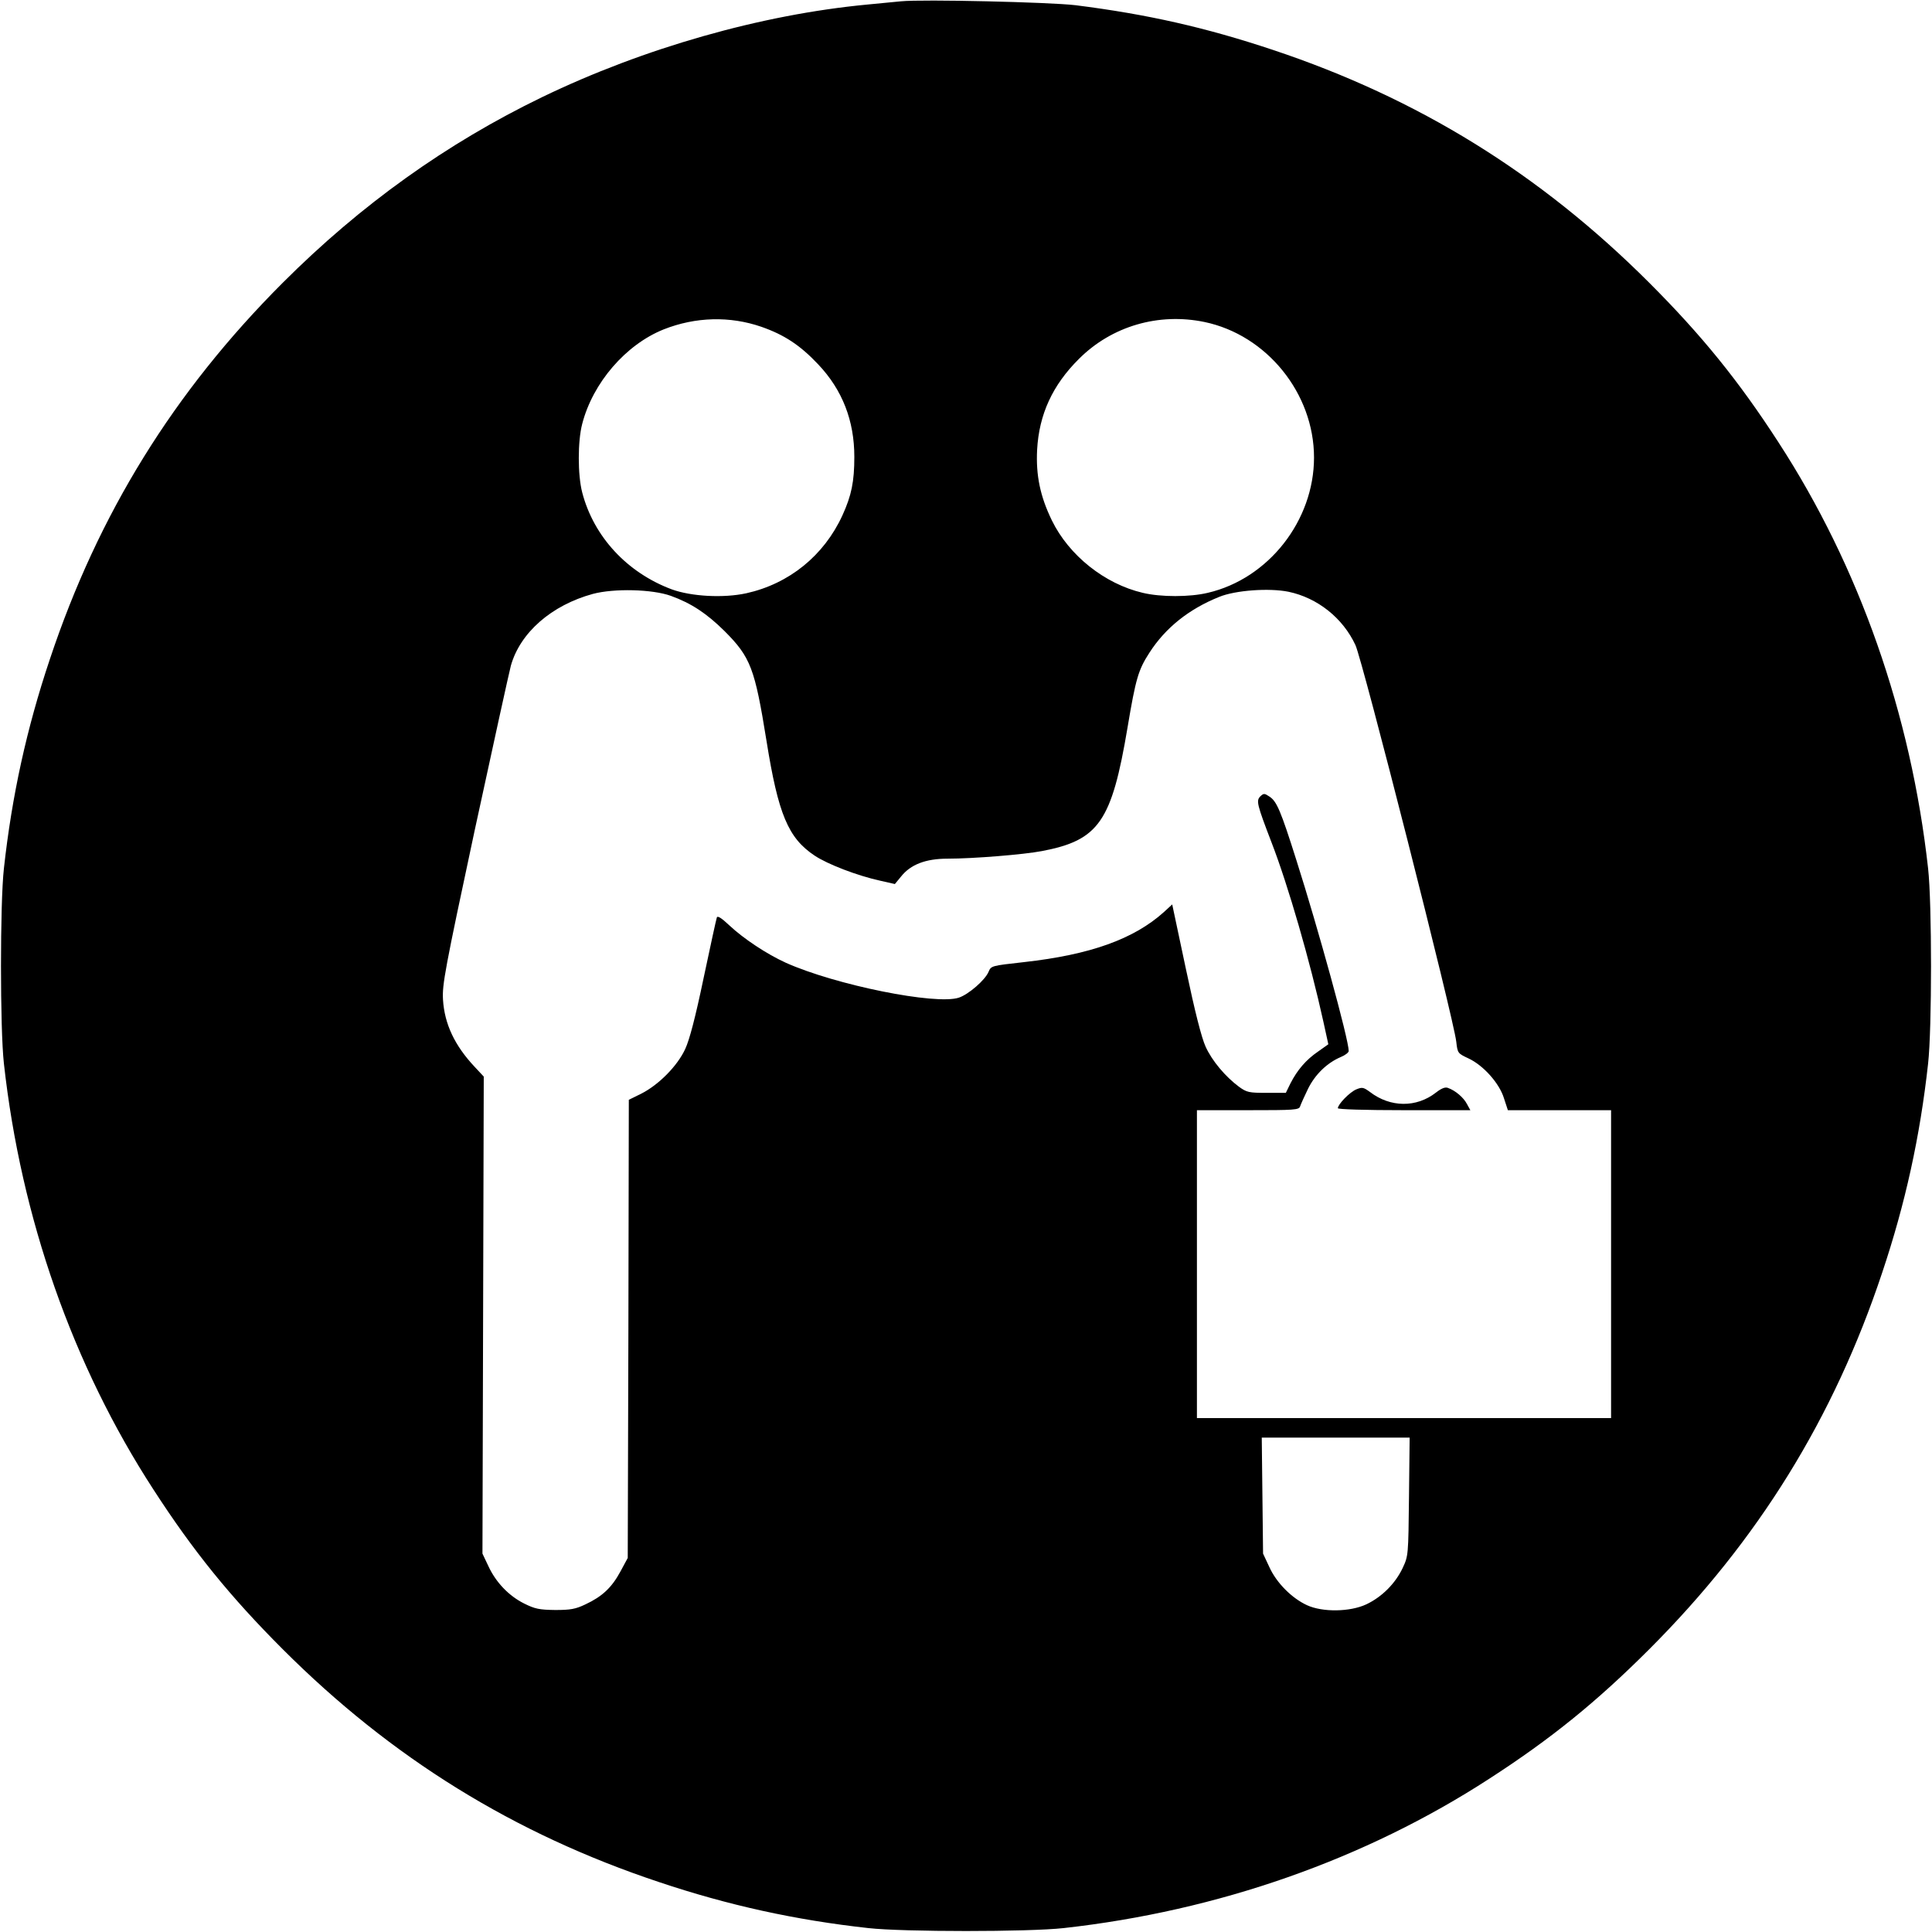
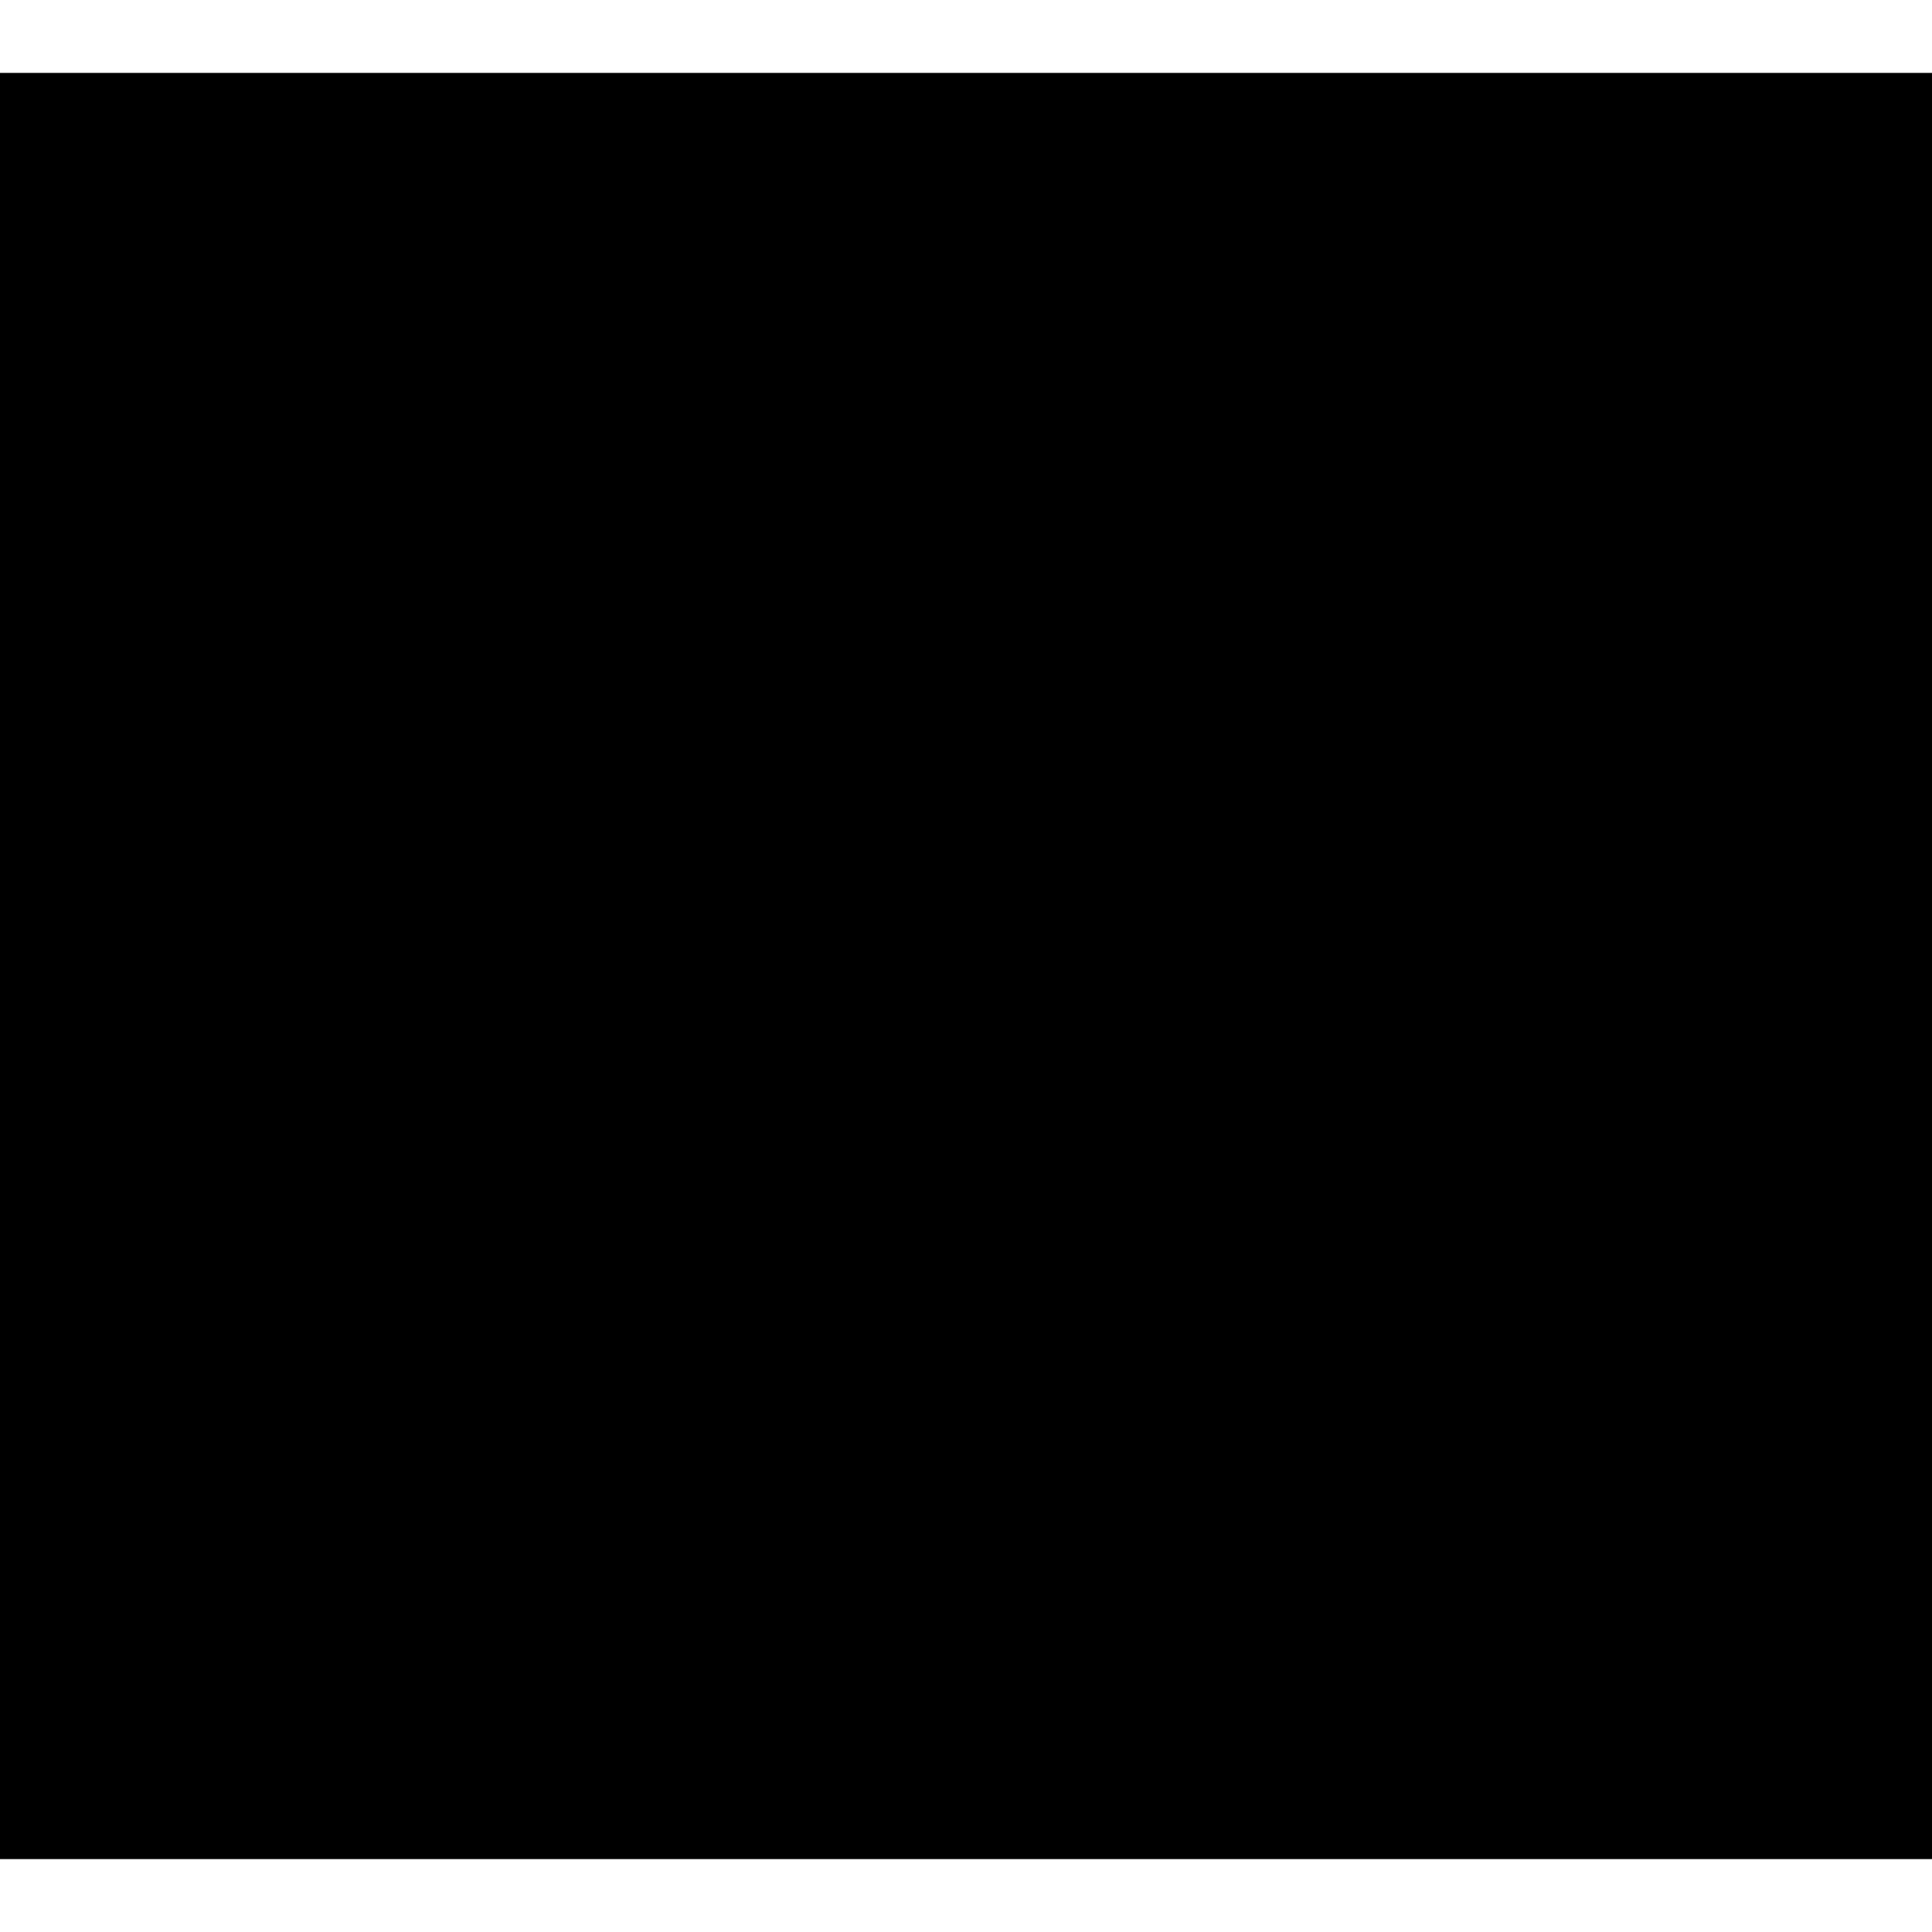
- <svg xmlns="http://www.w3.org/2000/svg" version="1.0" width="891pt" height="891pt" viewBox="0 0 891 891" preserveAspectRatio="xMidYMid meet">
-   <g transform="translate(0,891) scale(0.1,-0.1)" fill="#000000" stroke="none">
-     <path d="M4155 8904 c-22 -2 -92 -9 -155 -15 -487 -46 -1030 -200 -1500 -427 -440 -213 -836 -496 -1196 -856 -502 -502 -851 -1066 -1074 -1736 -107 -319 -175 -629 -212 -965 -18 -161 -18 -739 0 -900 79 -712 317 -1391 690 -1965 183 -283 354 -494 596 -736 502 -502 1066 -851 1736 -1074 319 -107 629 -175 965 -212 161 -18 739 -18 900 0 712 79 1391 317 1965 690 283 183 494 354 736 596 502 502 851 1066 1074 1736 107 319 175 629 212 965 18 161 18 739 0 900 -79 712 -317 1391 -690 1965 -183 283 -354 494 -596 736 -502 502 -1066 851 -1736 1074 -309 103 -577 164 -910 206 -118 14 -704 28 -805 18z m-644 -1501 c106 -37 179 -85 262 -173 112 -118 167 -260 167 -427 0 -114 -13 -178 -55 -270 -85 -185 -245 -315 -443 -359 -105 -23 -253 -15 -344 18 -206 77 -360 243 -413 447 -21 81 -21 236 0 316 49 190 201 366 376 436 147 58 305 62 450 12z m2044 22 c287 -60 505 -329 505 -625 0 -291 -210 -559 -490 -624 -83 -20 -217 -20 -300 0 -175 41 -340 172 -419 334 -54 111 -74 208 -68 326 9 163 71 298 193 419 151 151 367 214 579 170z m-2461 -1263 c94 -34 165 -81 247 -162 121 -121 140 -172 194 -507 54 -338 100 -448 222 -529 60 -40 198 -93 304 -116 l66 -15 28 34 c44 56 114 83 215 83 119 0 352 19 435 35 263 50 322 136 395 570 38 227 50 266 101 345 74 115 182 201 321 257 75 31 231 42 320 24 134 -28 251 -121 309 -246 32 -67 453 -1722 465 -1829 6 -53 7 -54 56 -77 69 -32 143 -115 164 -184 l18 -55 238 0 238 0 0 -710 0 -710 -955 0 -955 0 0 710 0 710 235 0 c216 0 236 1 241 18 3 9 19 45 36 80 33 67 88 120 151 147 20 8 37 21 37 28 0 53 -141 565 -241 879 -73 231 -91 272 -124 294 -24 16 -27 16 -43 1 -19 -20 -16 -35 52 -212 77 -199 178 -549 239 -826 l23 -105 -48 -34 c-54 -37 -95 -84 -127 -147 l-21 -43 -89 0 c-81 0 -91 2 -127 28 -63 47 -124 119 -154 185 -19 42 -49 160 -91 359 l-63 297 -38 -35 c-139 -125 -340 -197 -645 -231 -152 -17 -152 -17 -164 -45 -16 -38 -92 -104 -137 -119 -106 -35 -568 58 -798 161 -88 40 -195 111 -260 172 -36 34 -55 46 -58 37 -3 -8 -30 -133 -61 -279 -38 -182 -65 -285 -85 -328 -36 -78 -122 -165 -203 -206 l-57 -28 -2 -1057 -3 -1056 -34 -63 c-40 -74 -84 -115 -161 -151 -46 -22 -69 -26 -140 -26 -73 1 -93 5 -143 30 -70 35 -130 97 -165 173 l-27 57 3 1100 3 1100 -42 45 c-92 98 -139 197 -146 310 -4 69 8 135 146 780 84 388 159 730 167 760 43 153 188 279 378 331 97 26 274 22 360 -9z m3404 -4154 c-3 -271 -3 -273 -29 -329 -34 -72 -96 -134 -168 -168 -75 -35 -201 -37 -273 -4 -70 32 -141 103 -174 176 l-29 62 -3 268 -3 267 341 0 341 0 -3 -272z" />
-     <path d="M6255 3886 c-31 -13 -85 -69 -85 -87 0 -5 125 -9 305 -9 l306 0 -16 29 c-15 29 -53 62 -88 74 -12 5 -31 -3 -55 -22 -90 -70 -210 -69 -304 3 -30 22 -36 23 -63 12z" />
+ <svg xmlns="http://www.w3.org/2000/svg" version="1.0" width="318pt" height="318pt" viewBox="0 0 318 318" preserveAspectRatio="xMidYMid meet">
+   <g transform="translate(0,318) scale(0.1,-0.1)" fill="#000000" stroke="none">
+     <path d="M0 1590 l0 -1470 1590 0 1590 0 0 1470 0 1470 -1590 0 -1590 0 0 -1470z" />
  </g>
</svg>
